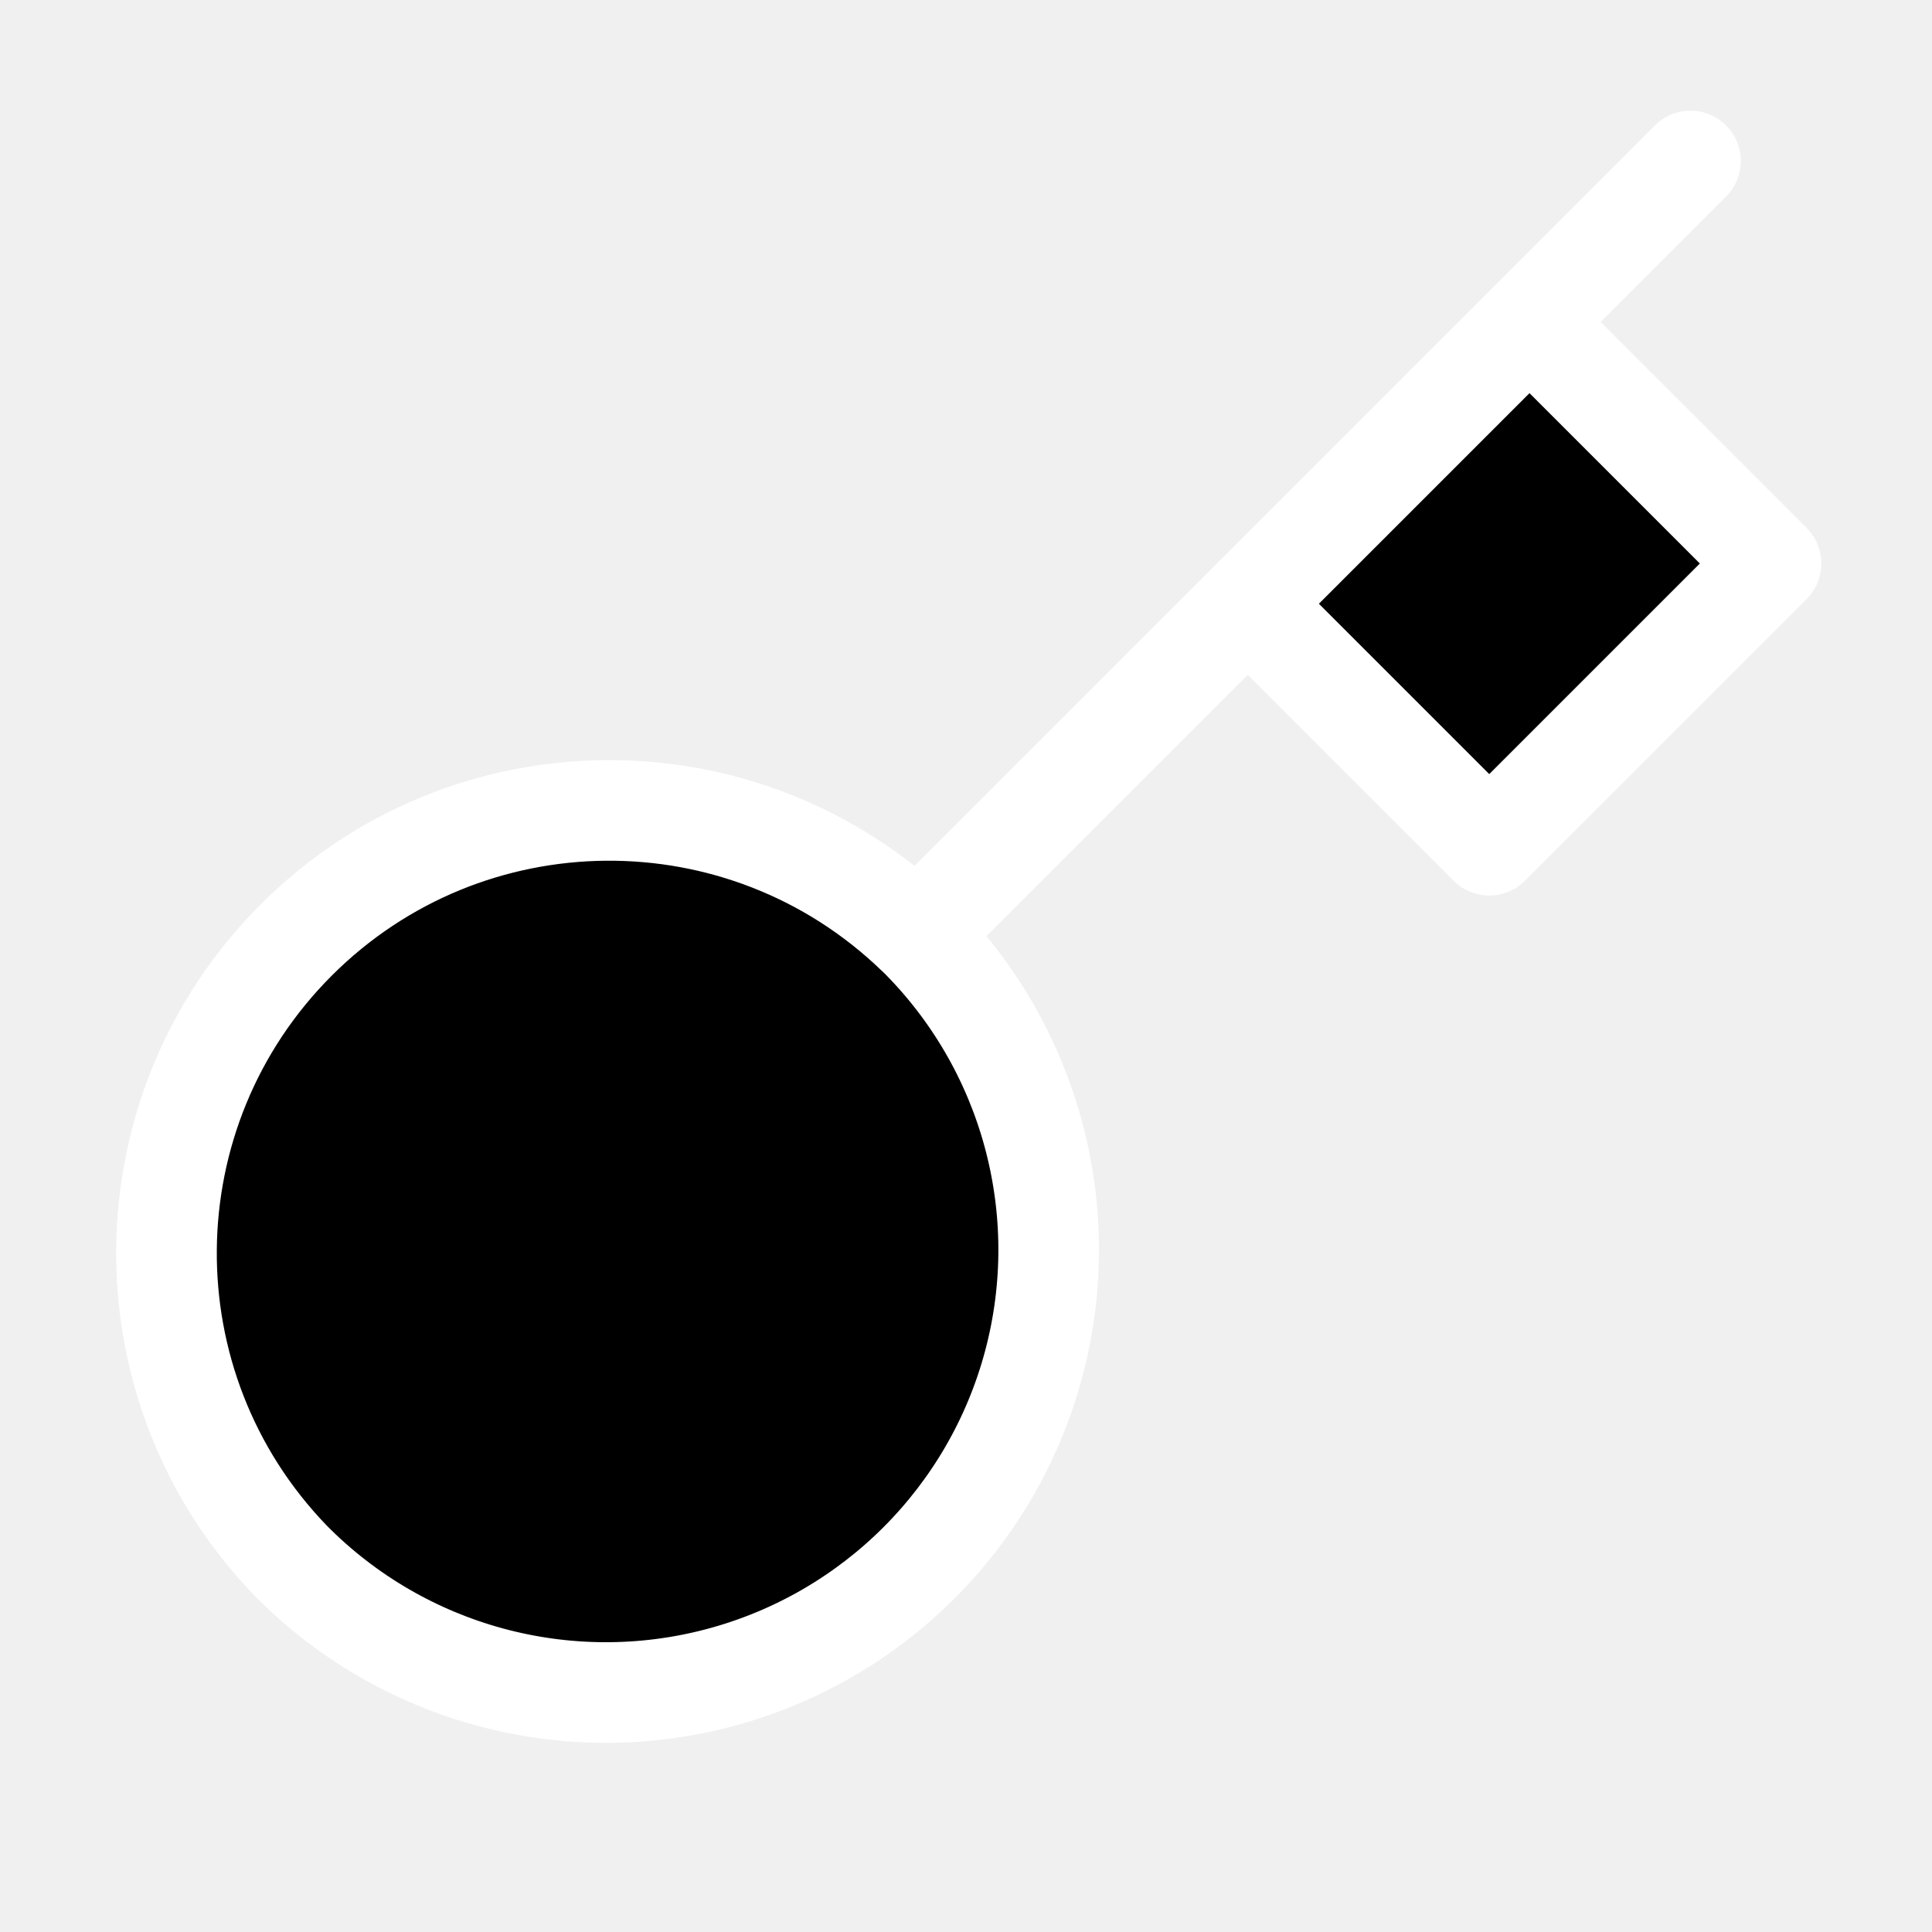
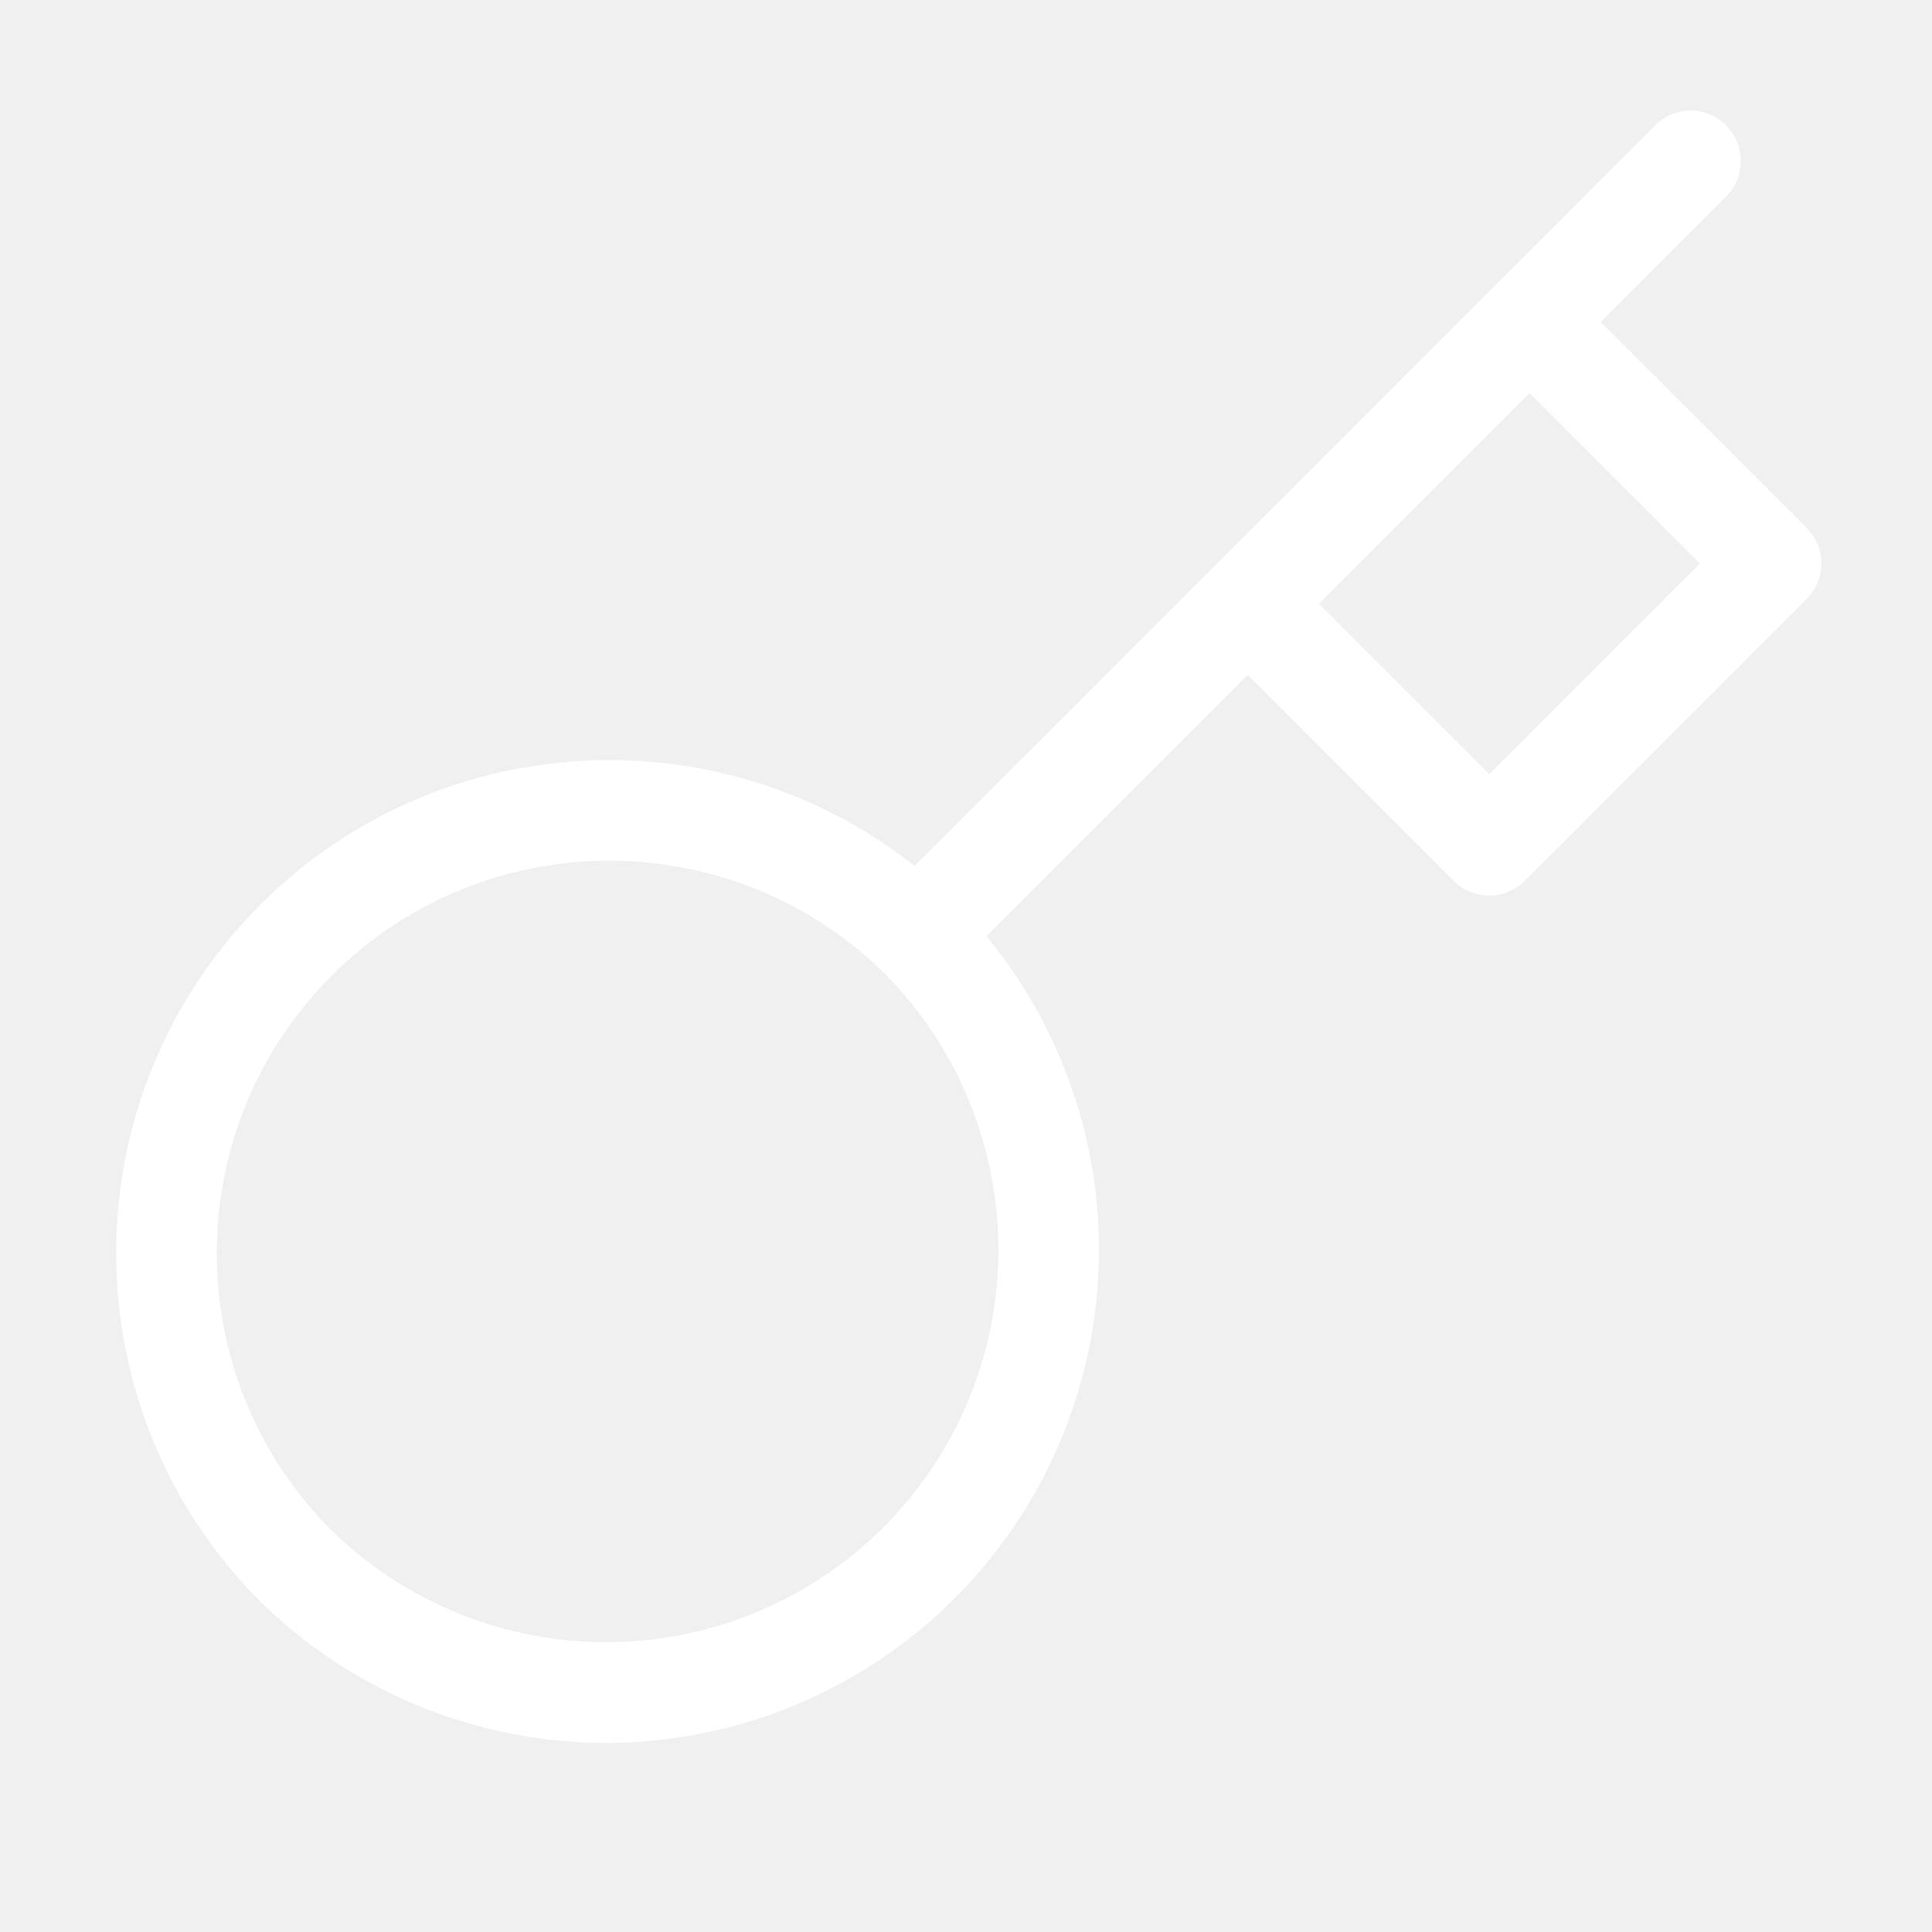
<svg xmlns="http://www.w3.org/2000/svg" width="24" height="24" viewBox="0 0 24 24">
  <g>
-     <path d="M15.5 7.5L19 4m2-2l-2 2 2-2zm-9.61 9.61a5.5 5.5 0 11-7.778 7.778 5.5 5.5 0 017.777-7.777v-.001zm0 0L15.5 7.5l-4.11 4.11zM15.5 7.5l3 3L22 7l-3-3-3.5 3.5z" stroke="#fff" stroke-width="1.25" stroke-linecap="round" stroke-linejoin="round" />
+     <path d="M15.5 7.5L19 4m2-2l-2 2 2-2zm-9.61 9.61a5.5 5.5 0 11-7.778 7.778 5.5 5.5 0 017.777-7.777v-.001zm0 0L15.5 7.5l-4.11 4.11zM15.5 7.5l3 3L22 7l-3-3-3.5 3.5z" fill="none" stroke="#fff" stroke-width="1.25" stroke-linecap="round" stroke-linejoin="round" />
  </g>
</svg>
